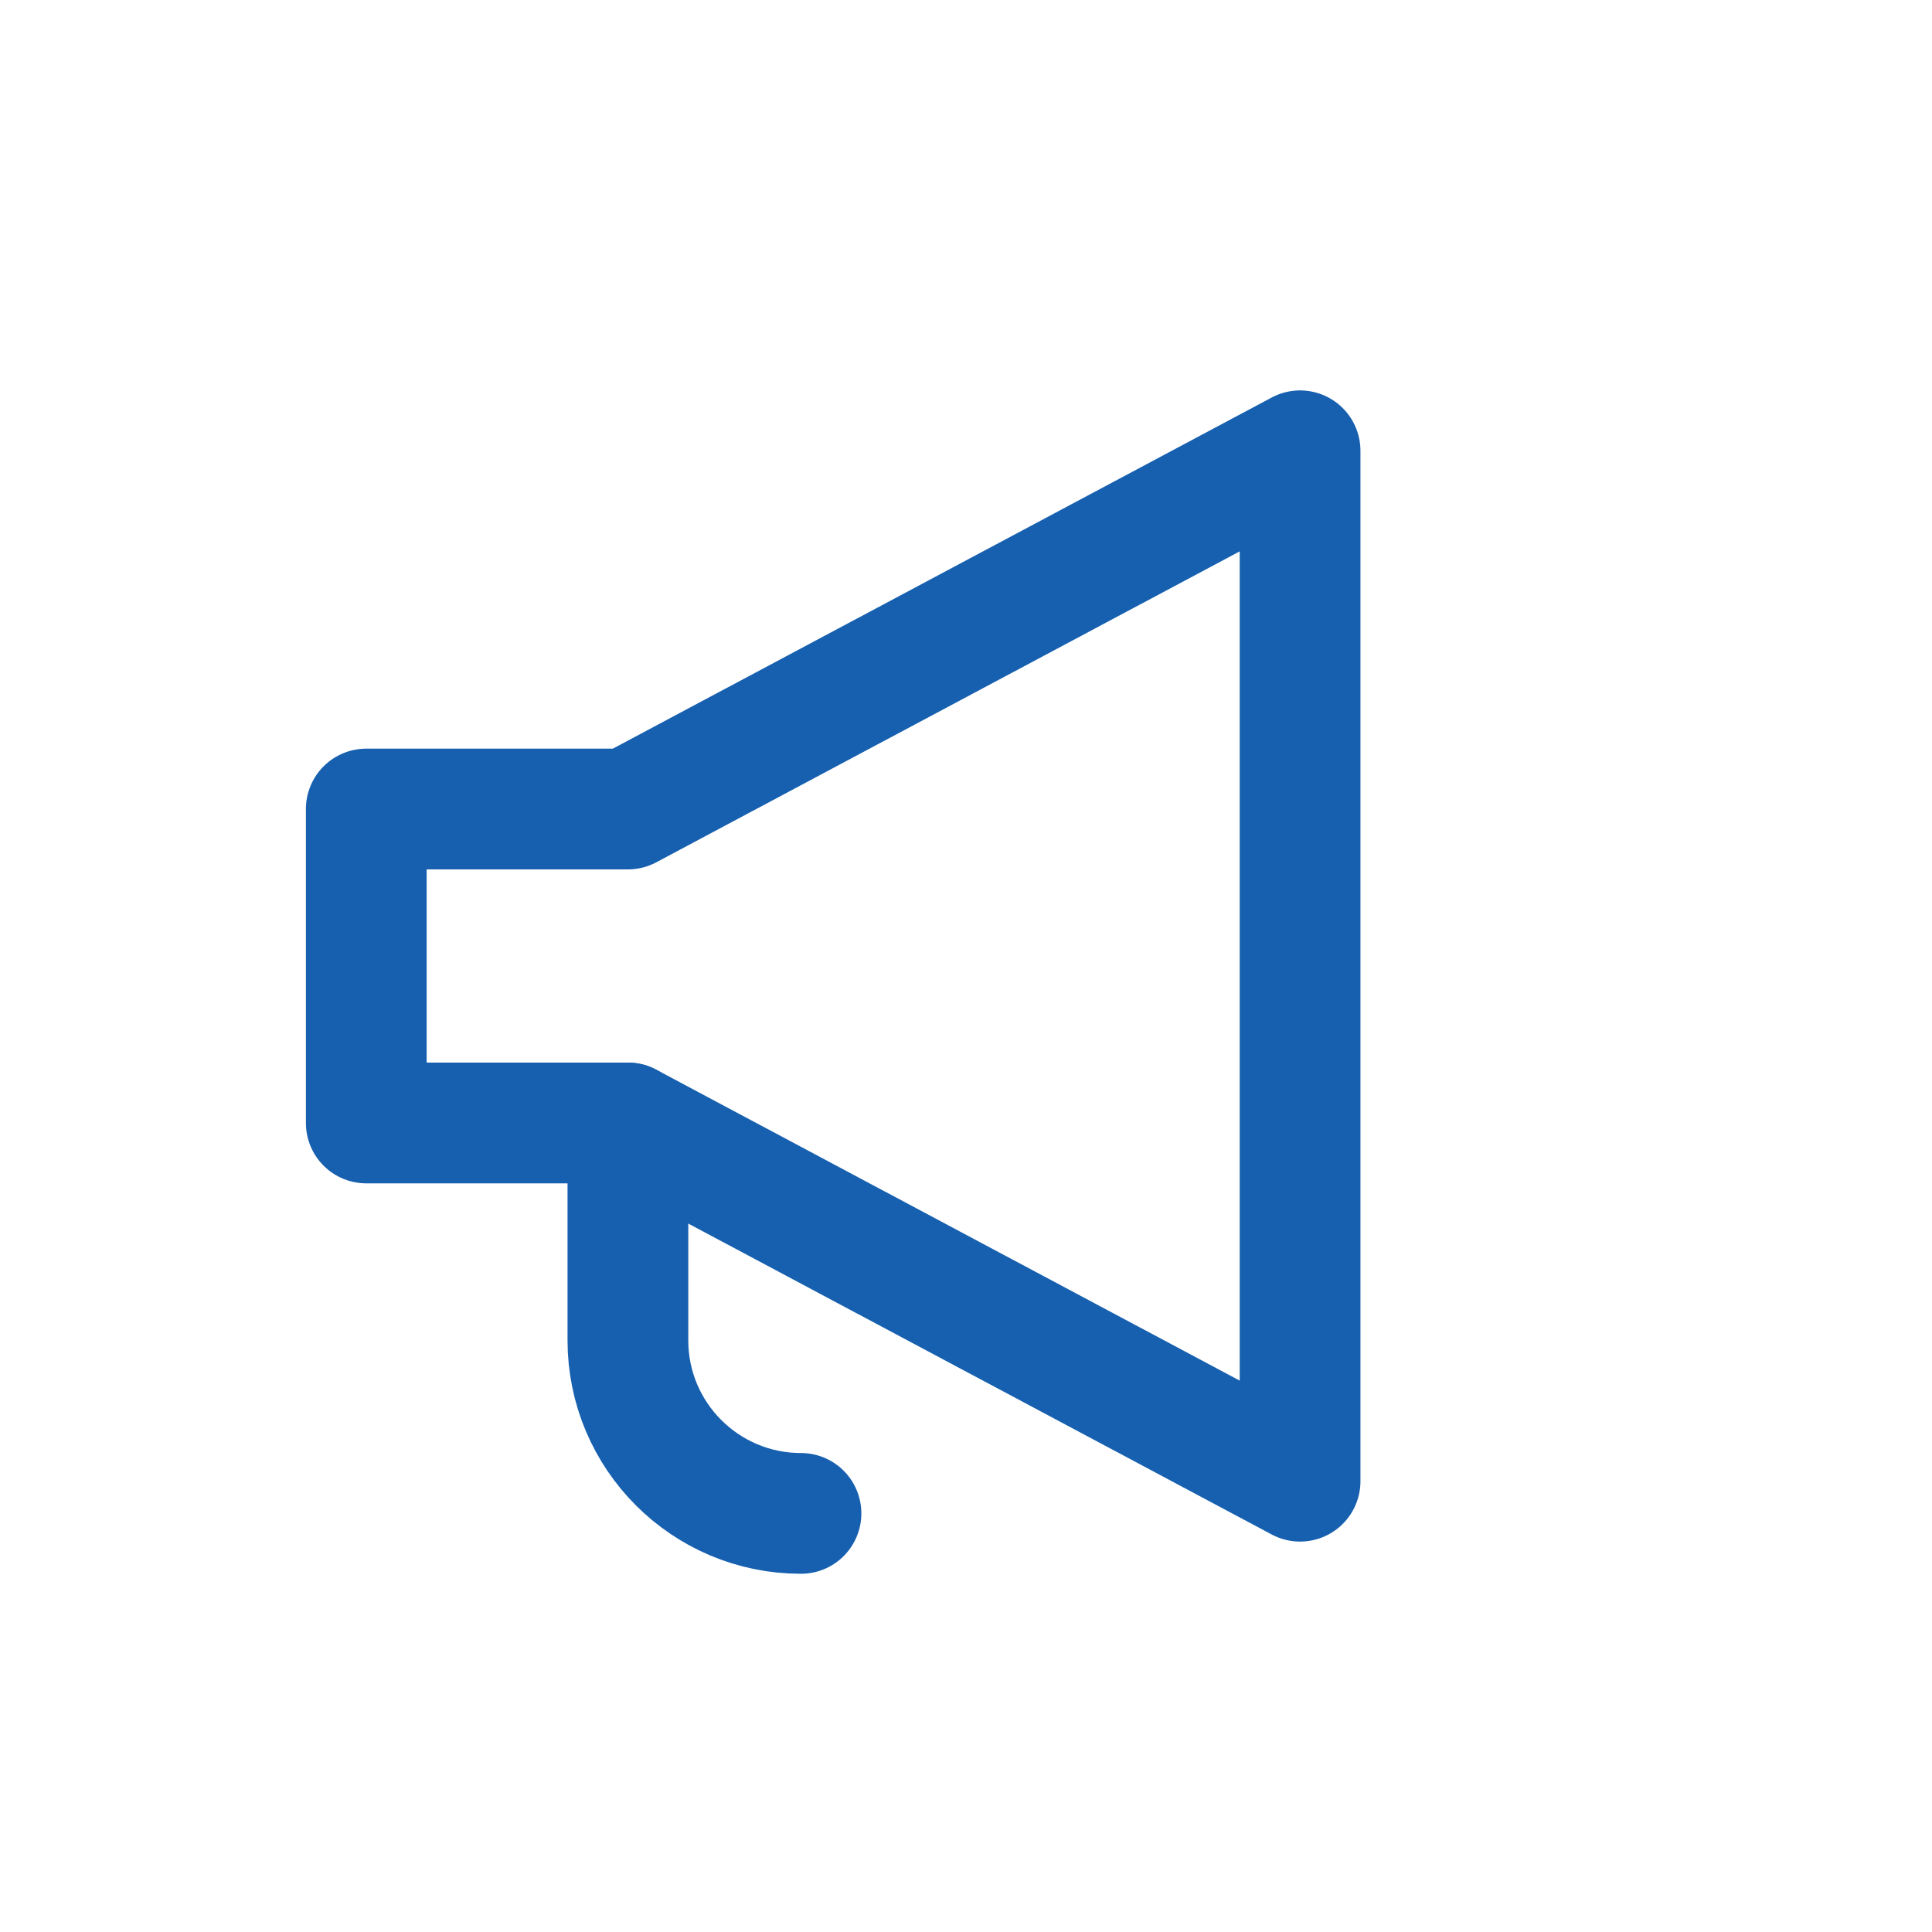
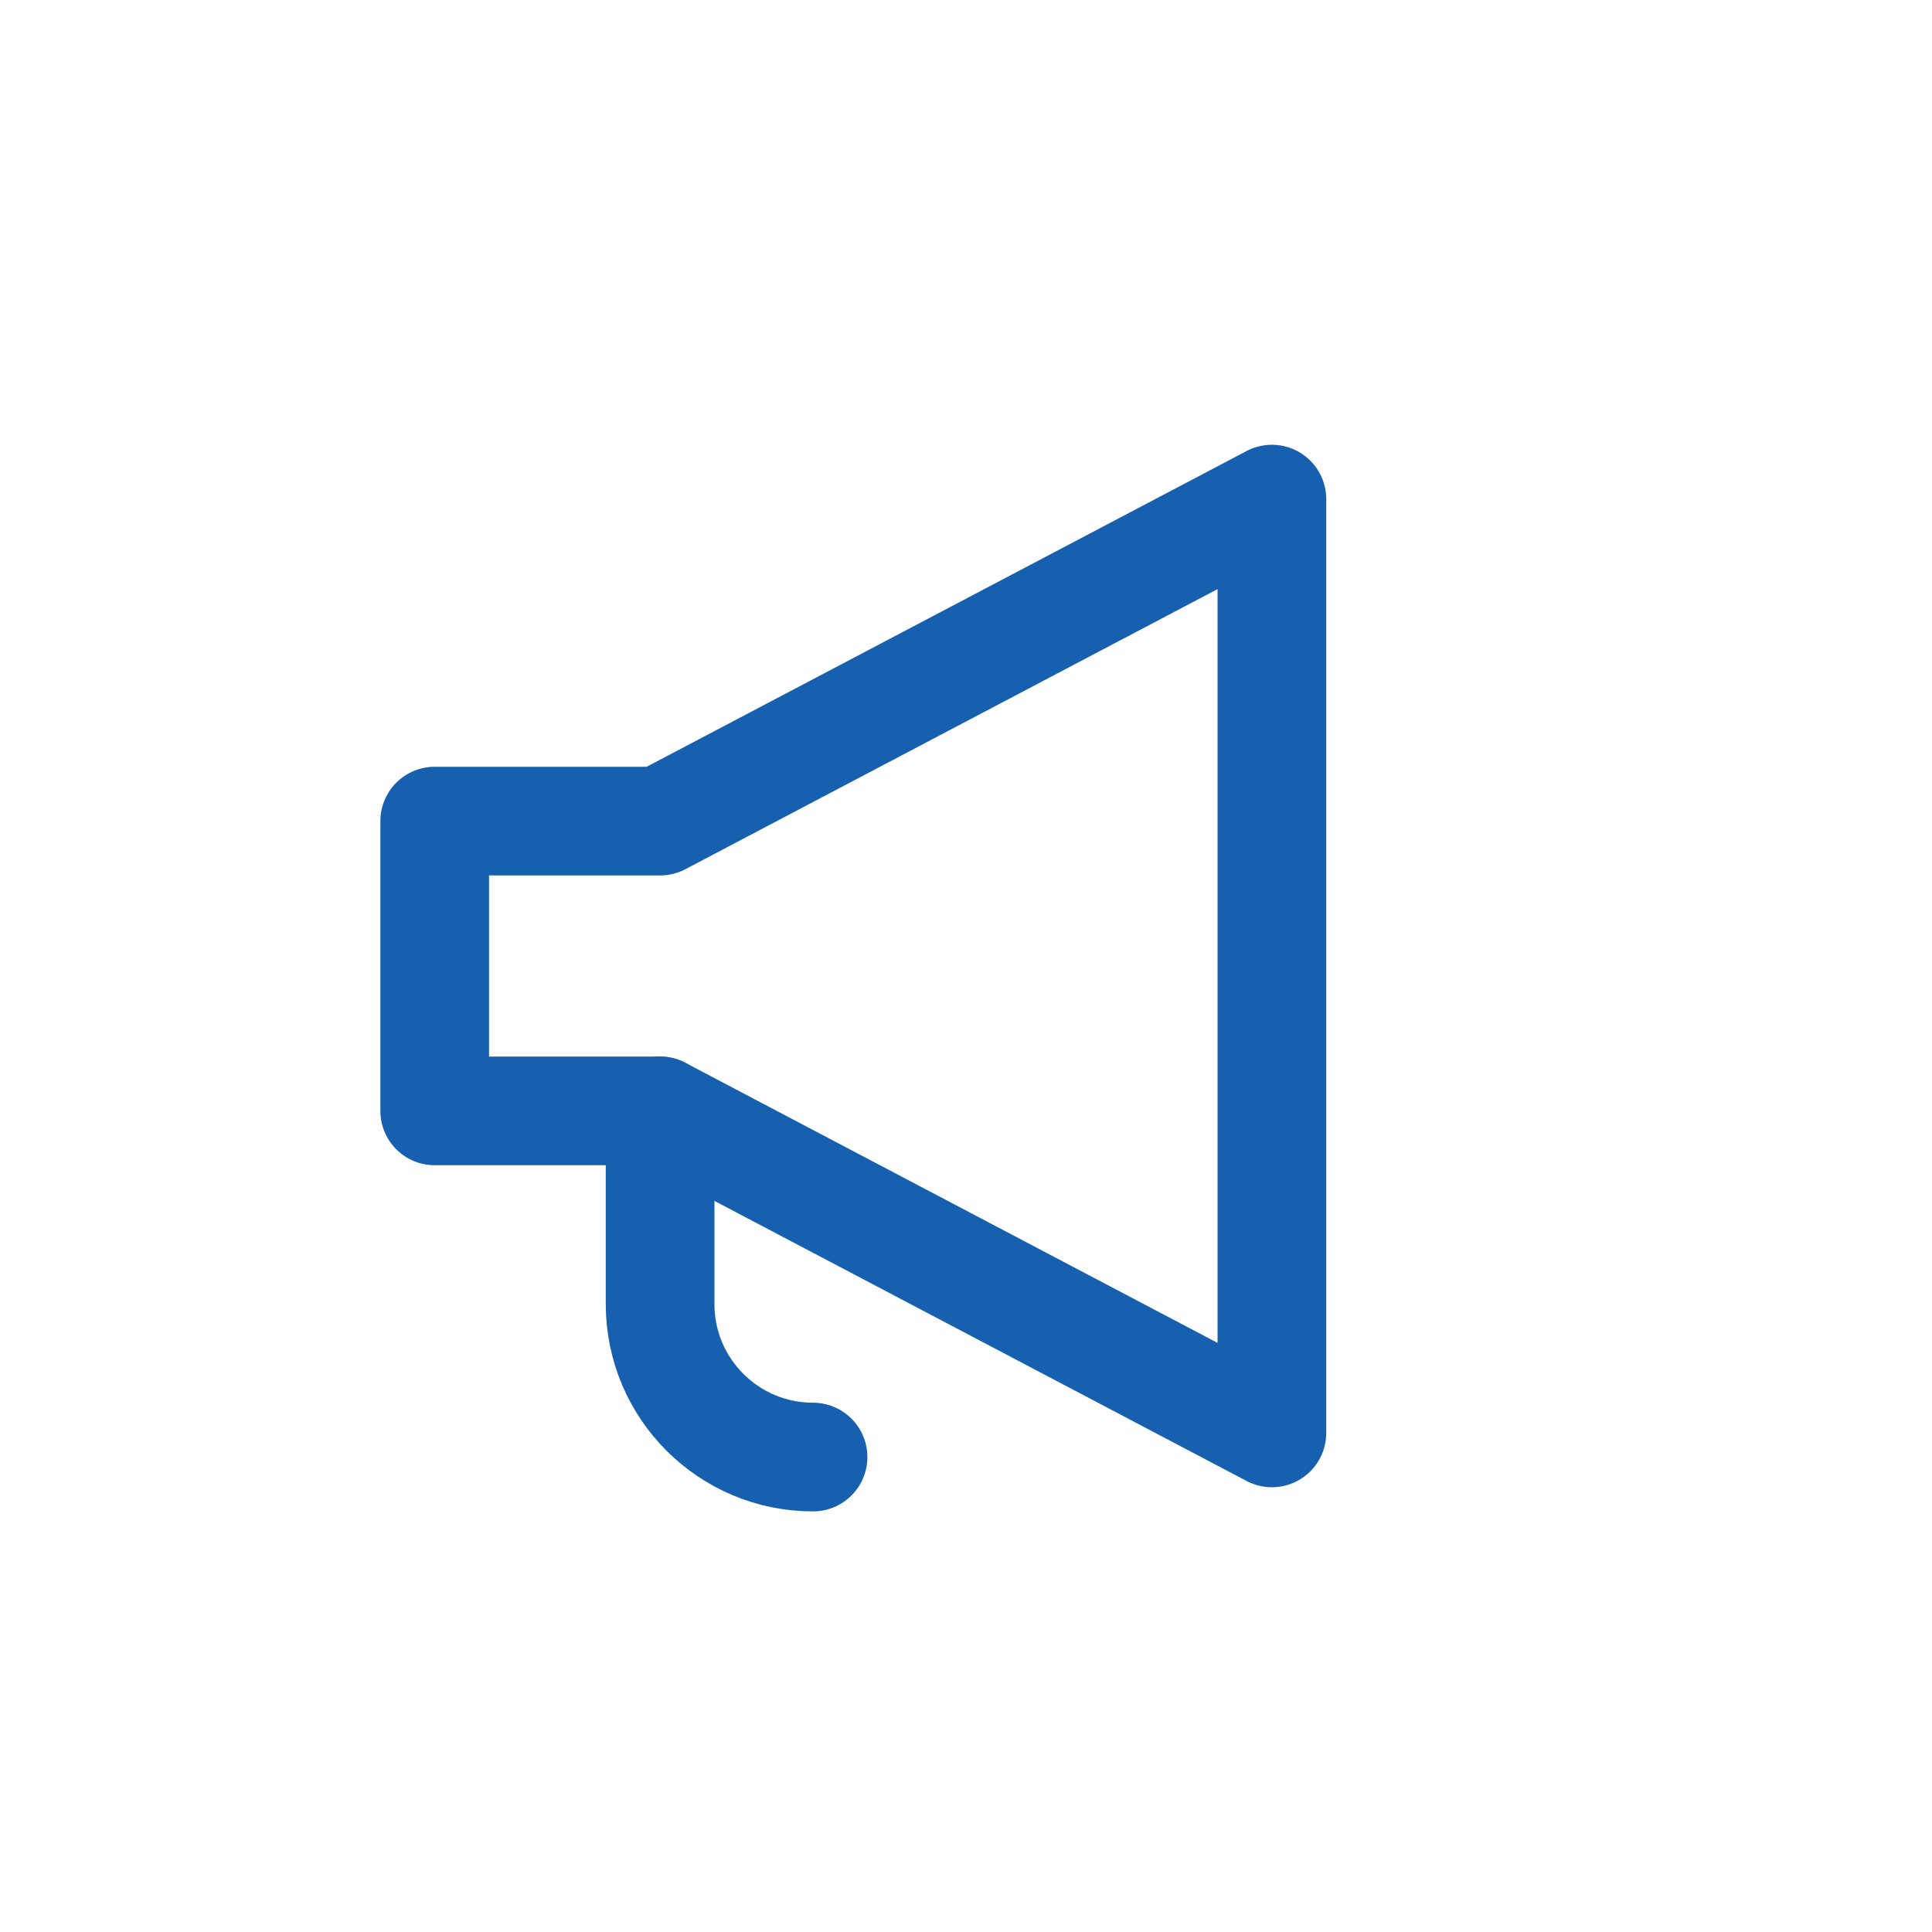
<svg xmlns="http://www.w3.org/2000/svg" width="24" height="24" viewBox="0 0 24 24" fill="none" aria-hidden="true" focusable="false">
-   <g stroke="#1760af" stroke-width="1.5" stroke-linecap="round" stroke-linejoin="round">
-     <path d="M4.55 10.05h3.25l8.35-4.45v12.8l-8.35-4.45H4.55Z" />
-     <path d="M7.8 13.95v2.7a2.15 2.15 0 0 0 2.15 2.15" />
+   <g stroke="#1760af" stroke-width="1.35" stroke-linecap="round" stroke-linejoin="round">
+     <path d="M5.4 10.2h2.8l7.6-4v11.6l-7.6-4H5.4Z" />
+     <path d="M8.2 13.8v2.4a1.9 1.9 0 0 0 1.9 1.9" />
  </g>
</svg>
